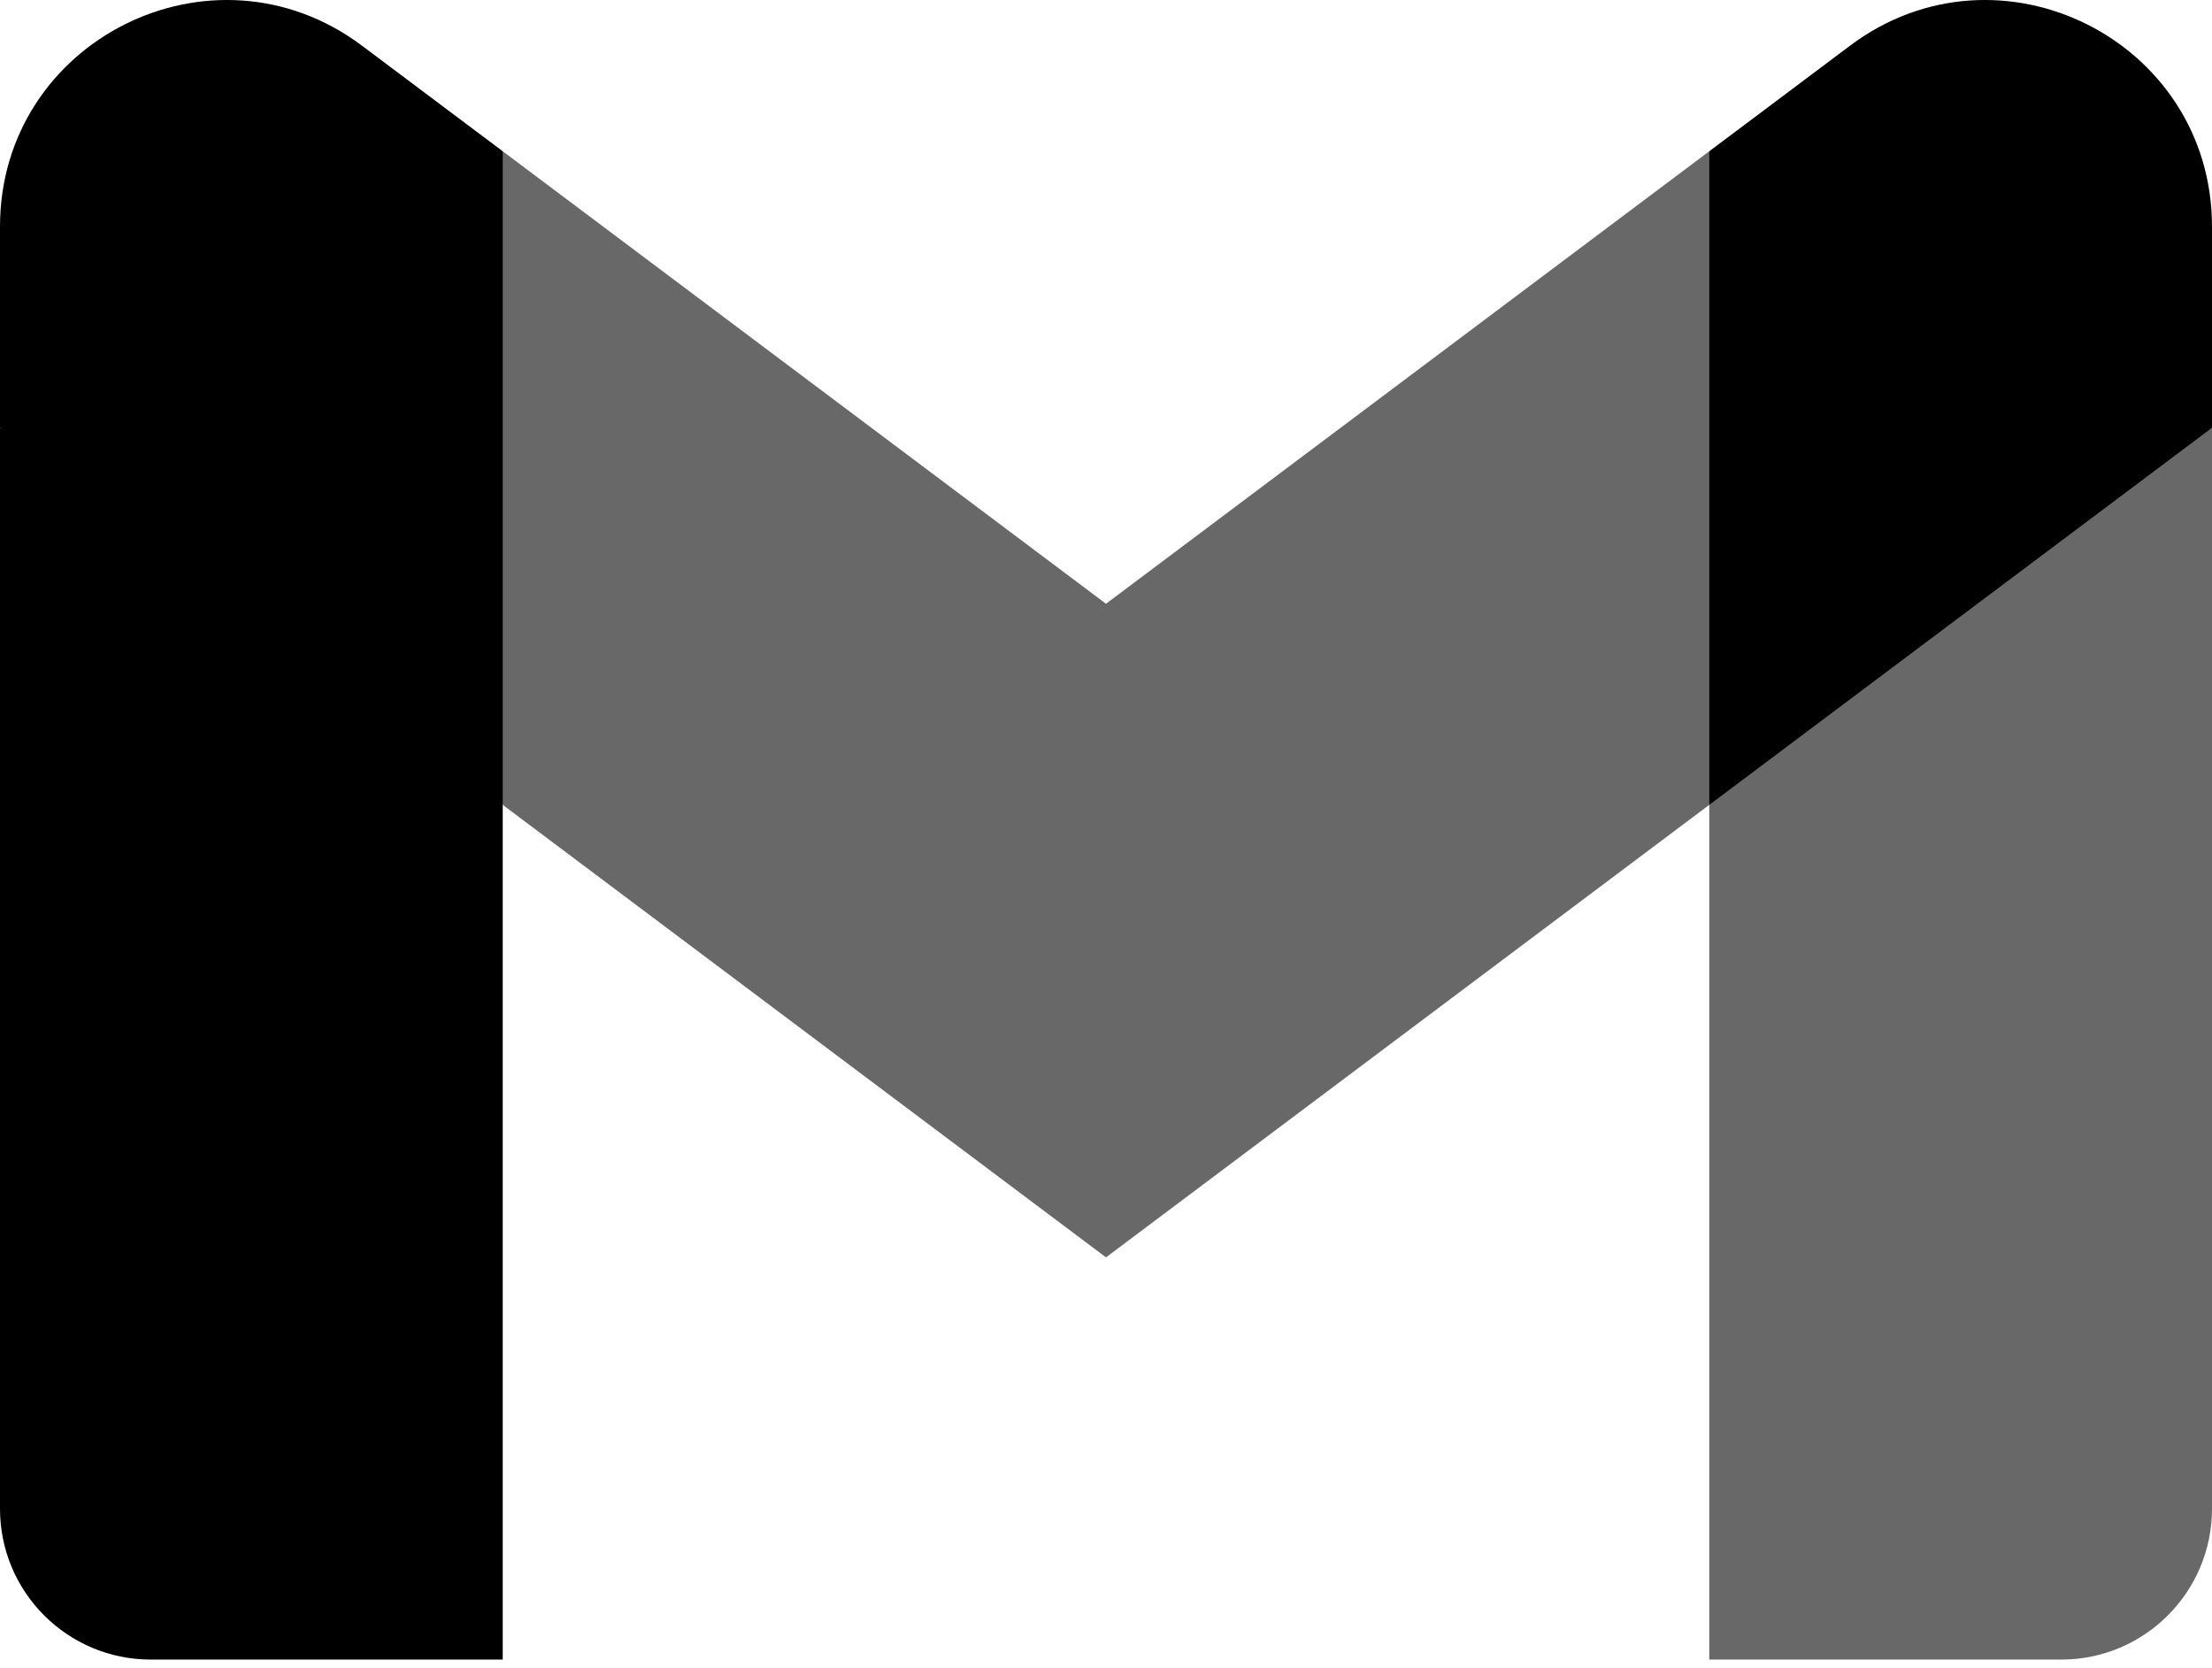
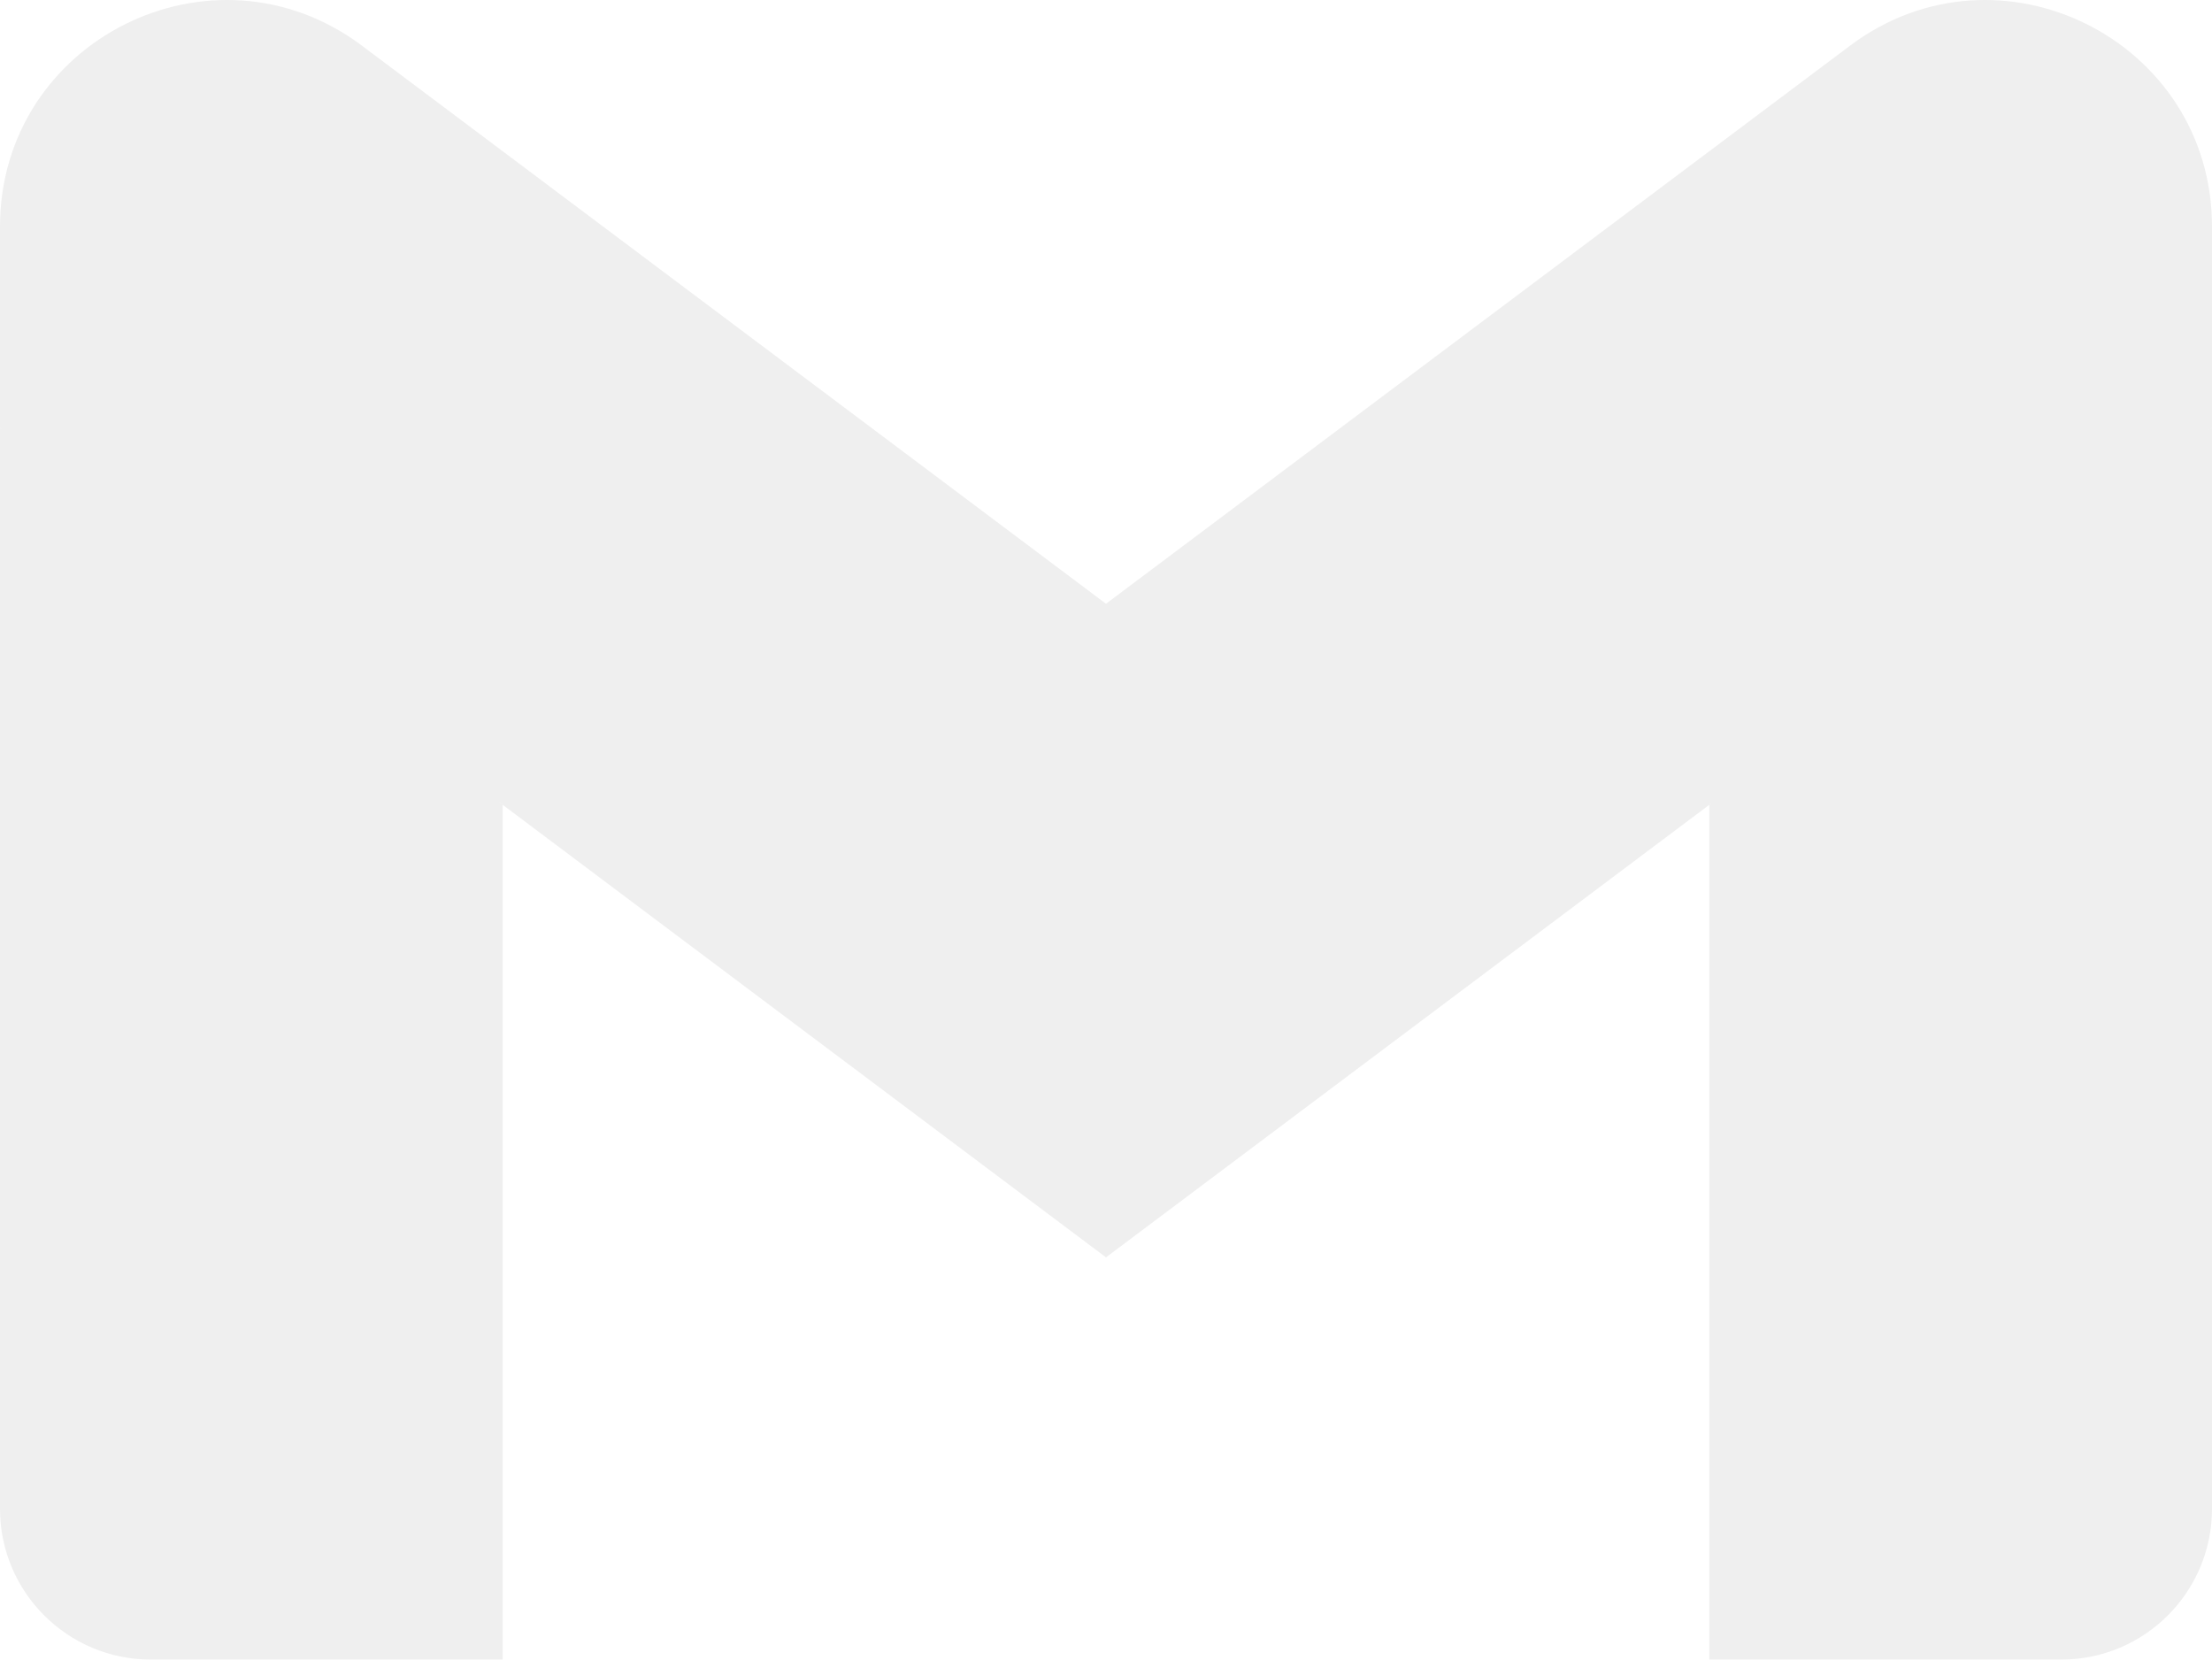
<svg xmlns="http://www.w3.org/2000/svg" width="256px" height="193px" viewBox="0 0 256 193" version="1.1" preserveAspectRatio="xMidYMid">
  <g>
-     <path d="M58.182,192.05 L58.182,93.14 L27.507,65.077 L0,49.504 L0,174.595 C0,184.253 7.825,192.05 17.455,192.05 L58.182,192.05 Z" fill="#000" />
-     <path d="M197.818,192.05 L238.545,192.05 C248.204,192.05 256,184.224 256,174.595 L256,49.504 L224.844,67.342 L197.818,93.14 L197.818,192.05 Z" fill="#686868" />
-     <polygon fill="#686868" points="58.182 93.14 54.008 54.493 58.182 17.504 128 69.868 197.818 17.504 202.487 52.496 197.818 93.14 128 145.504" />
-     <path d="M197.818,17.504 L197.818,93.14 L256,49.504 L256,26.231 C256,4.646 231.36,-7.66 214.109,5.286 L197.818,17.504 Z" fill="#000" />
-     <path d="M0,49.504 L26.759,69.573 L58.182,93.14 L58.182,17.504 L41.891,5.286 C24.611,-7.66 0,4.646 0,26.231 L0,49.504 Z" fill="#000" />
+     <path d="M58.182,192.05 L58.182,93.14 L27.507,65.077 L0,49.504 L0,174.595 C0,184.253 7.825,192.05 17.455,192.05 L58.182,192.05 Z" fill="#efefef" />
+     <path d="M197.818,192.05 L238.545,192.05 C248.204,192.05 256,184.224 256,174.595 L256,49.504 L224.844,67.342 L197.818,93.14 L197.818,192.05 Z" fill="#efefef" />
+     <polygon fill="#efefef" points="58.182 93.14 54.008 54.493 58.182 17.504 128 69.868 197.818 17.504 202.487 52.496 197.818 93.14 128 145.504" />
+     <path d="M197.818,17.504 L197.818,93.14 L256,49.504 L256,26.231 C256,4.646 231.36,-7.66 214.109,5.286 L197.818,17.504 Z" fill="#efefef" />
+     <path d="M0,49.504 L26.759,69.573 L58.182,93.14 L58.182,17.504 L41.891,5.286 C24.611,-7.66 0,4.646 0,26.231 L0,49.504 Z" fill="#efefef" />
  </g>
</svg>
